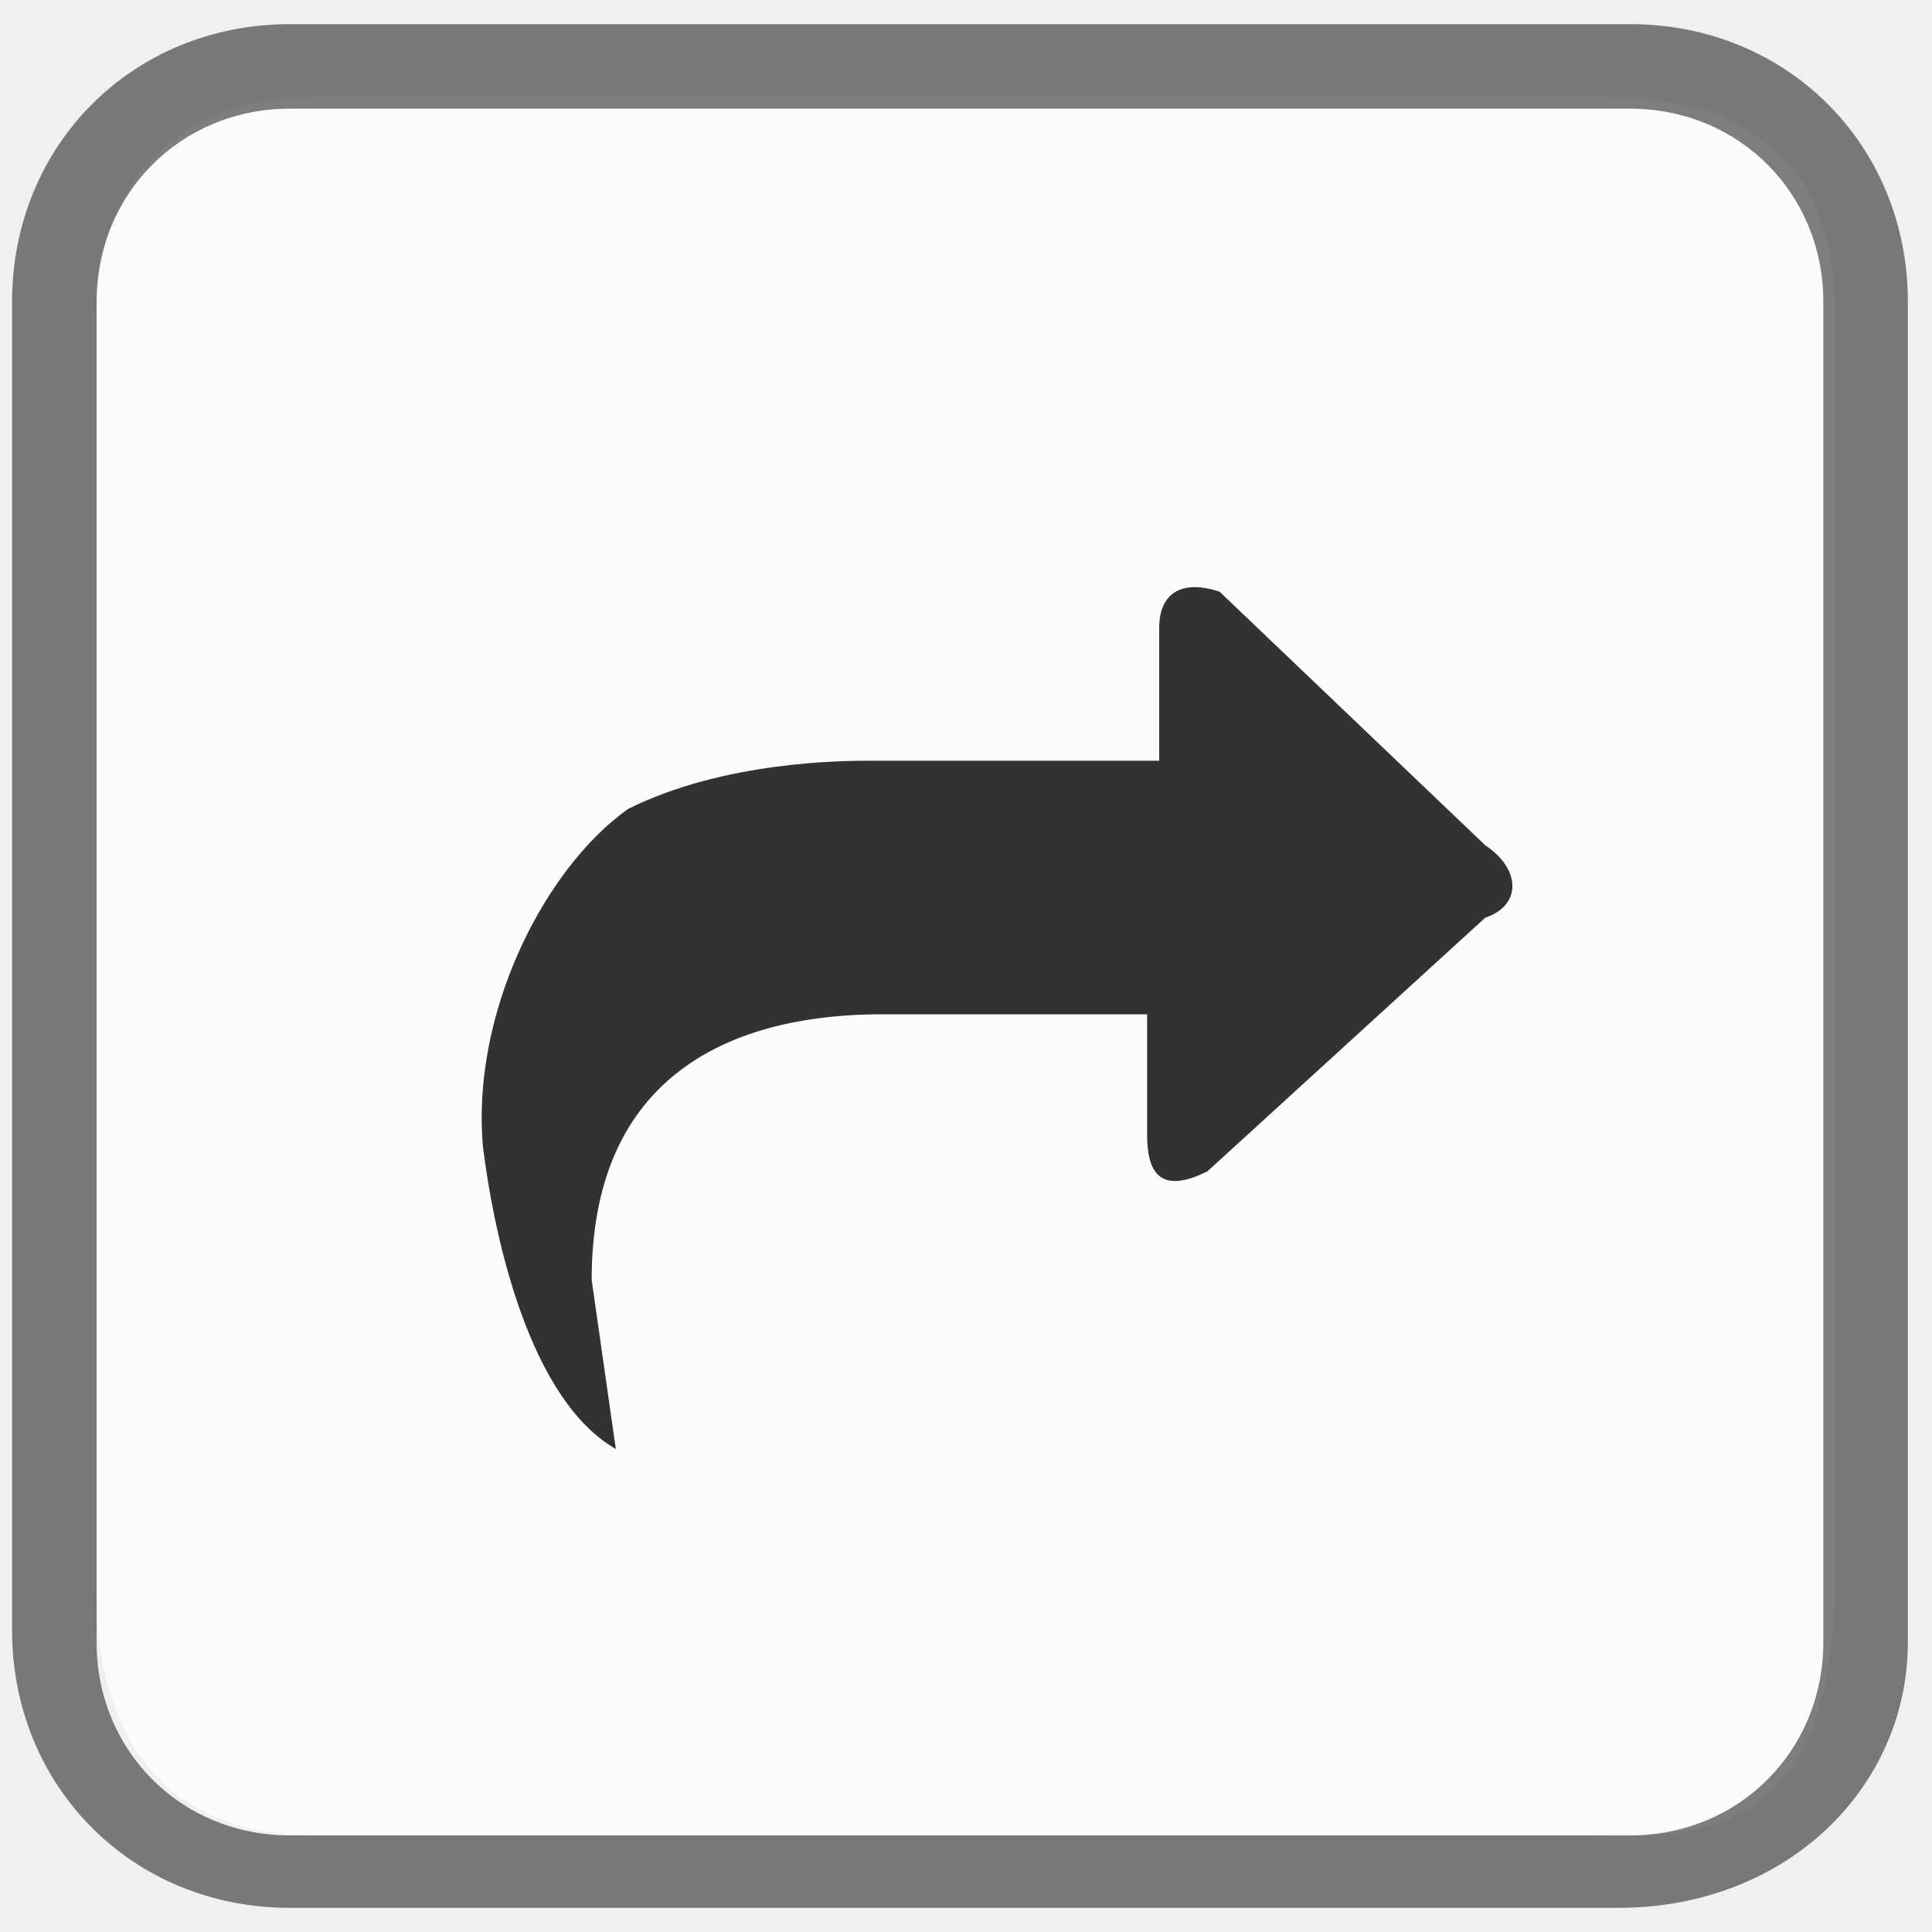
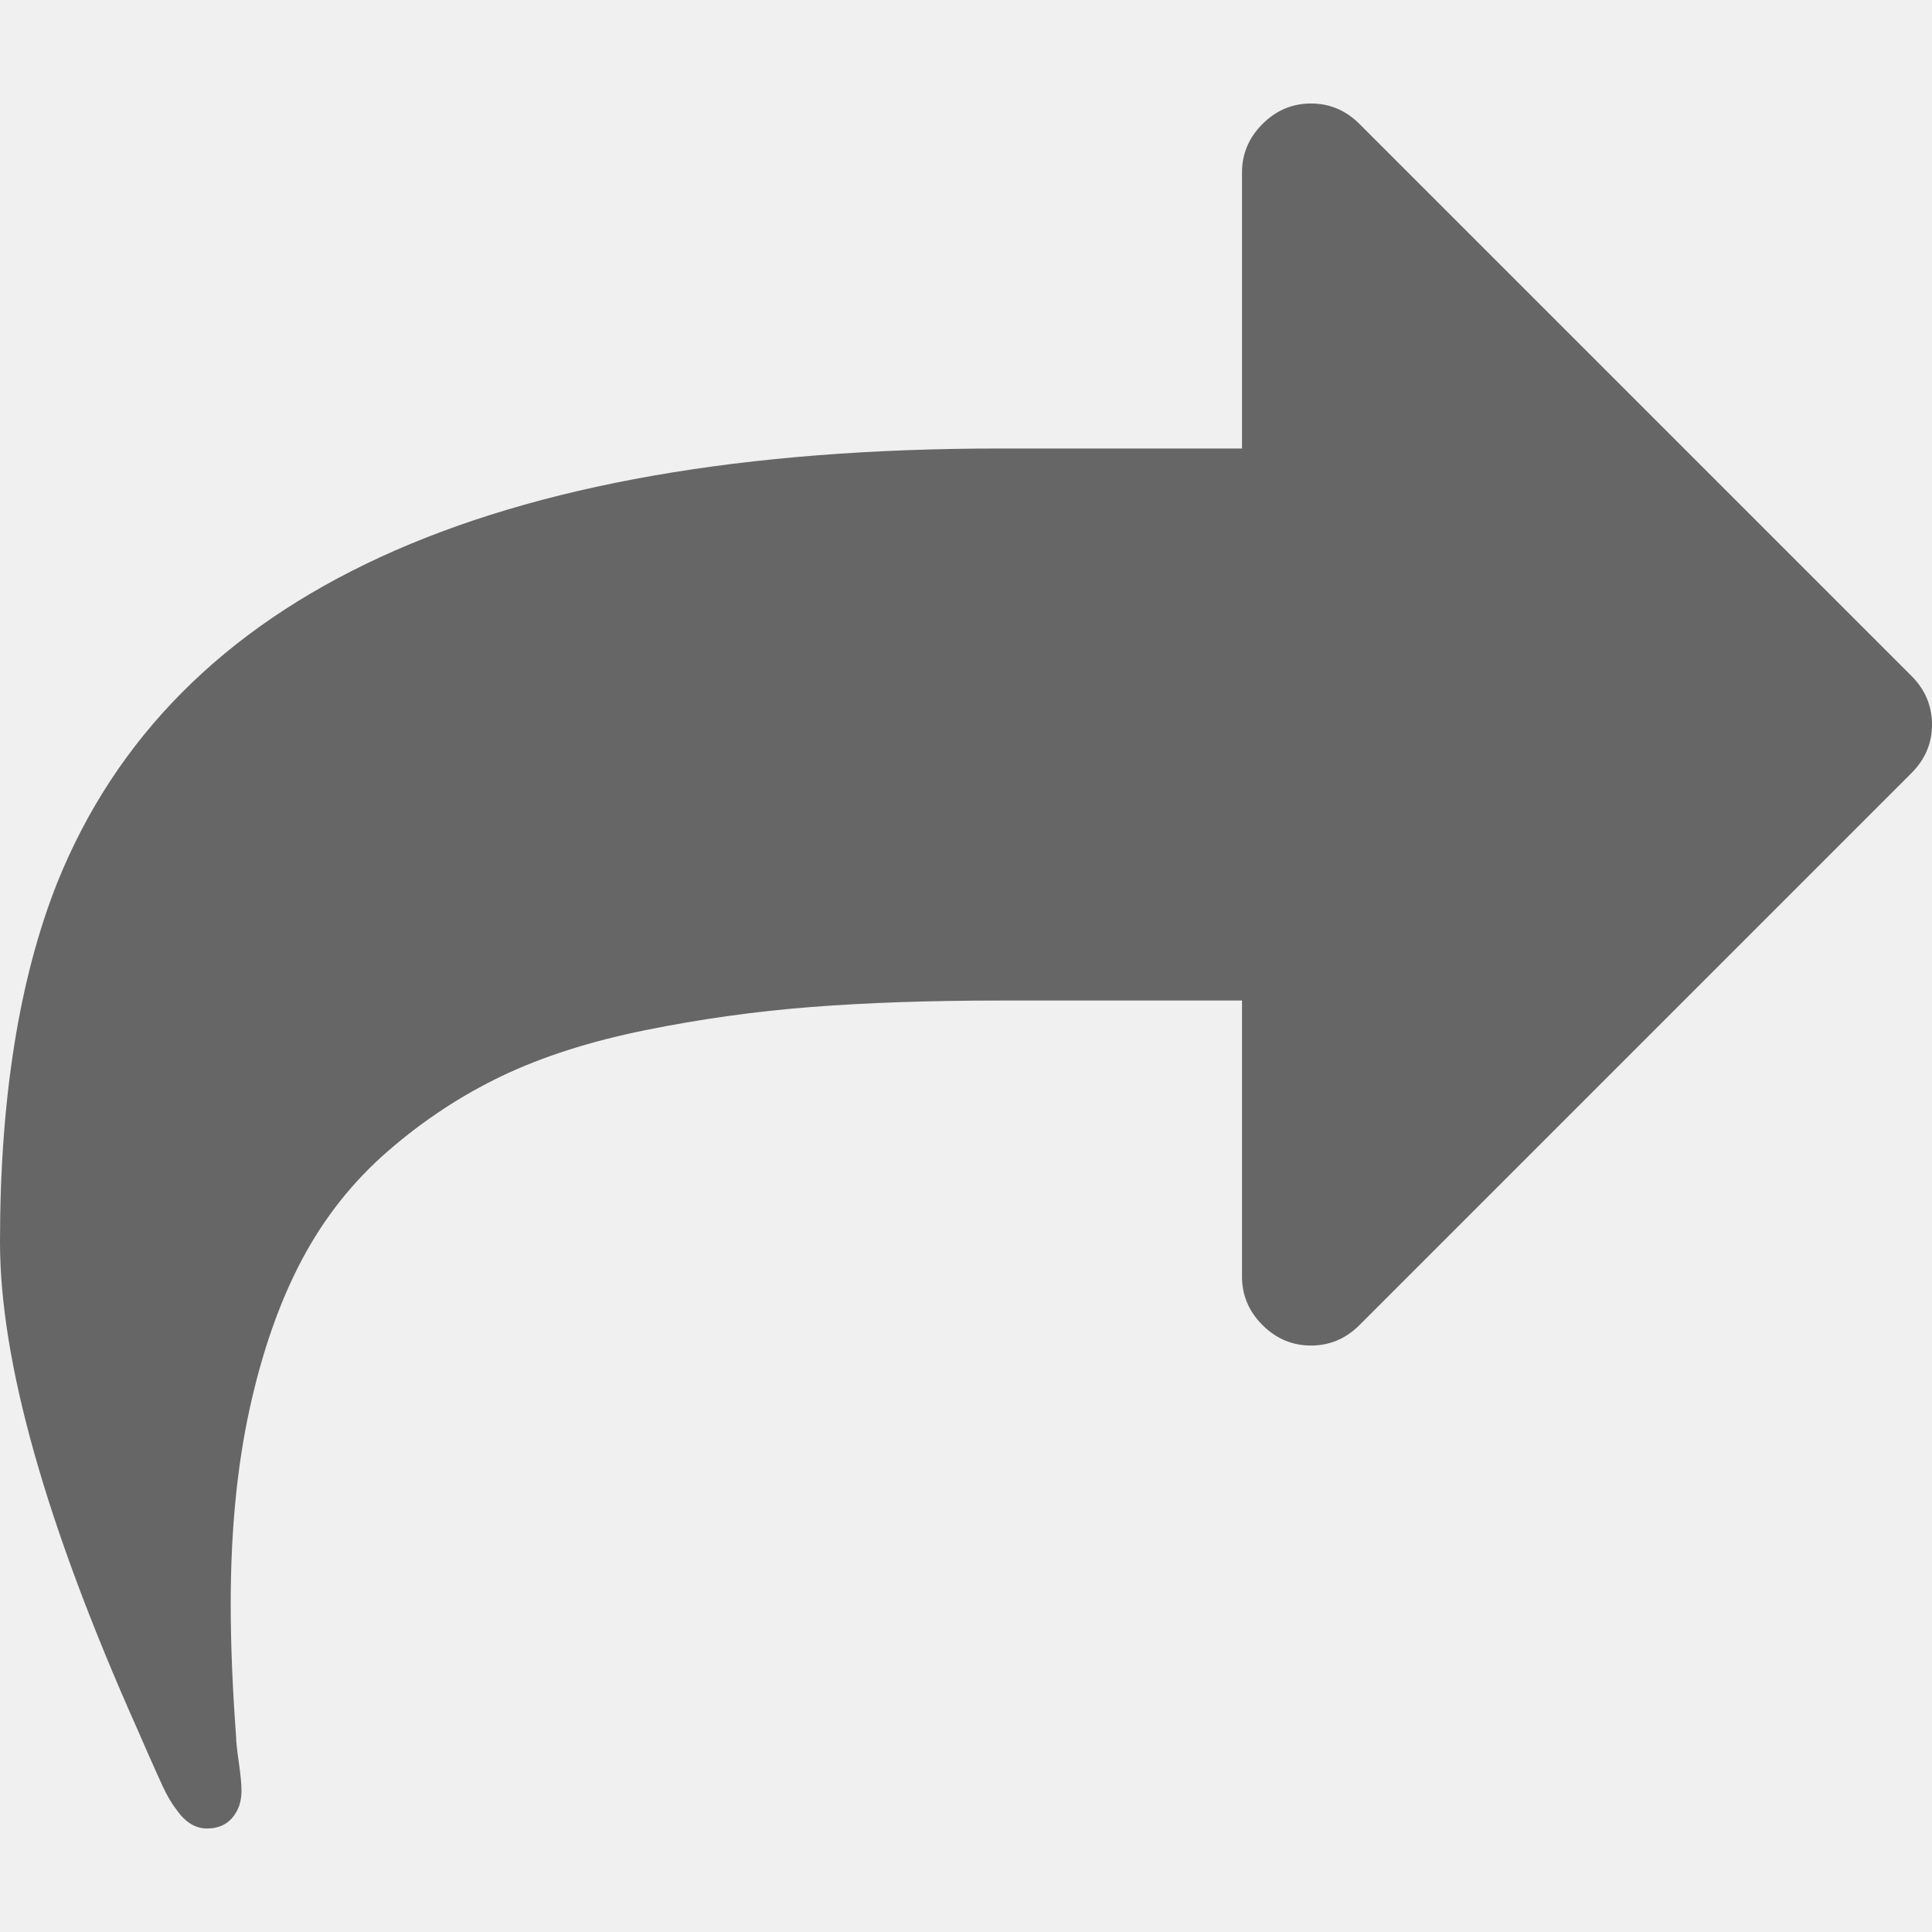
- <svg xmlns="http://www.w3.org/2000/svg" version="1.1" id="Layer_1" x="0px" y="0px" viewBox="0 0 16 16" enable-background="new 0 0 16 16" xml:space="preserve">
-   <path opacity="0.8" fill="#FFFFFF" enable-background="new    " d="M13.2,15.2H2.6c-1.3,0-1.8-0.9-1.8-2V2.6c0-1.1,0.7-1.8,1.8-1.8  h10.7c1.1,0,1.9,0.5,1.9,1.8v10.7C15.1,14.5,14.8,15.3,13.2,15.2z" />
-   <g opacity="0.5" enable-background="new    ">
-     <path d="M13.4,15.8h-11c-1.3,0-2.3-1-2.3-2.3v-11c0-1.3,1-2.3,2.3-2.3h11.1c1.3,0,2.3,1,2.3,2.3v11.1   C15.8,14.8,14.8,15.8,13.4,15.8z M2.4,0.9c-0.9,0-1.6,0.7-1.6,1.6v11.1c0,0.9,0.7,1.6,1.6,1.6h11.1c0.9,0,1.6-0.7,1.6-1.6V2.5   c0-0.9-0.7-1.6-1.6-1.6H2.4z" />
+ <svg xmlns="http://www.w3.org/2000/svg" version="1.1" id="Capa_1" x="0px" y="0px" width="511.626px" height="511.627px" viewBox="0 0 511.626 511.627" style="enable-background:new 0 0 511.626 511.627;" xml:space="preserve">
+   <g>
+     <path d="M506.206,179.012L360.025,32.834c-3.617-3.617-7.898-5.426-12.847-5.426s-9.233,1.809-12.847,5.426   c-3.617,3.619-5.428,7.902-5.428,12.85v73.089h-63.953c-135.716,0-218.984,38.354-249.823,115.06C5.042,259.335,0,291.03,0,328.907   c0,31.594,12.087,74.514,36.259,128.762c0.57,1.335,1.566,3.614,2.996,6.849c1.429,3.233,2.712,6.088,3.854,8.565   c1.146,2.471,2.384,4.565,3.715,6.276c2.282,3.237,4.948,4.859,7.994,4.859c2.855,0,5.092-0.951,6.711-2.854   c1.615-1.902,2.424-4.284,2.424-7.132c0-1.718-0.238-4.236-0.715-7.569c-0.476-3.333-0.715-5.564-0.715-6.708   c-0.953-12.938-1.429-24.653-1.429-35.114c0-19.223,1.668-36.449,4.996-51.675c3.333-15.229,7.948-28.407,13.85-39.543   c5.901-11.14,13.512-20.745,22.841-28.835c9.325-8.09,19.364-14.702,30.118-19.842c10.756-5.141,23.413-9.186,37.974-12.135   c14.56-2.95,29.215-4.997,43.968-6.14s31.455-1.711,50.109-1.711h63.953v73.091c0,4.948,1.807,9.232,5.421,12.847   c3.62,3.613,7.901,5.424,12.847,5.424c4.948,0,9.232-1.811,12.854-5.424l146.178-146.183c3.617-3.617,5.424-7.898,5.424-12.847   C511.626,186.92,509.82,182.636,506.206,179.012z" fill="#666" />
  </g>
-   <path opacity="0.8" enable-background="new    " d="M5.2,6.7C6,6.3,7,6.3,7.2,6.3h2.2c0.1,0,0.1,0,0.2,0V5.2c0-0.3,0.2-0.4,0.5-0.3  L12.3,7c0.3,0.2,0.3,0.5,0,0.6L10,9.7c-0.4,0.2-0.5,0-0.5-0.3v-1c-0.1,0-0.1,0-0.1,0H7.5H7.3c-1.1,0-2.4,0.4-2.4,2.2L5.1,12  c-0.7-0.4-1-1.7-1.1-2.5C3.9,8.4,4.5,7.2,5.2,6.7z" />
-   <g id="Arrow_10">
+   <g>
+ </g>
+   <g>
+ </g>
+   <g>
+ </g>
+   <g>
+ </g>
+   <g>
+ </g>
+   <g>
+ </g>
+   <g>
+ </g>
+   <g>
+ </g>
+   <g>
+ </g>
+   <g>
+ </g>
+   <g>
+ </g>
+   <g>
+ </g>
+   <g>
+ </g>
+   <g>
+ </g>
+   <g>
</g>
</svg>
